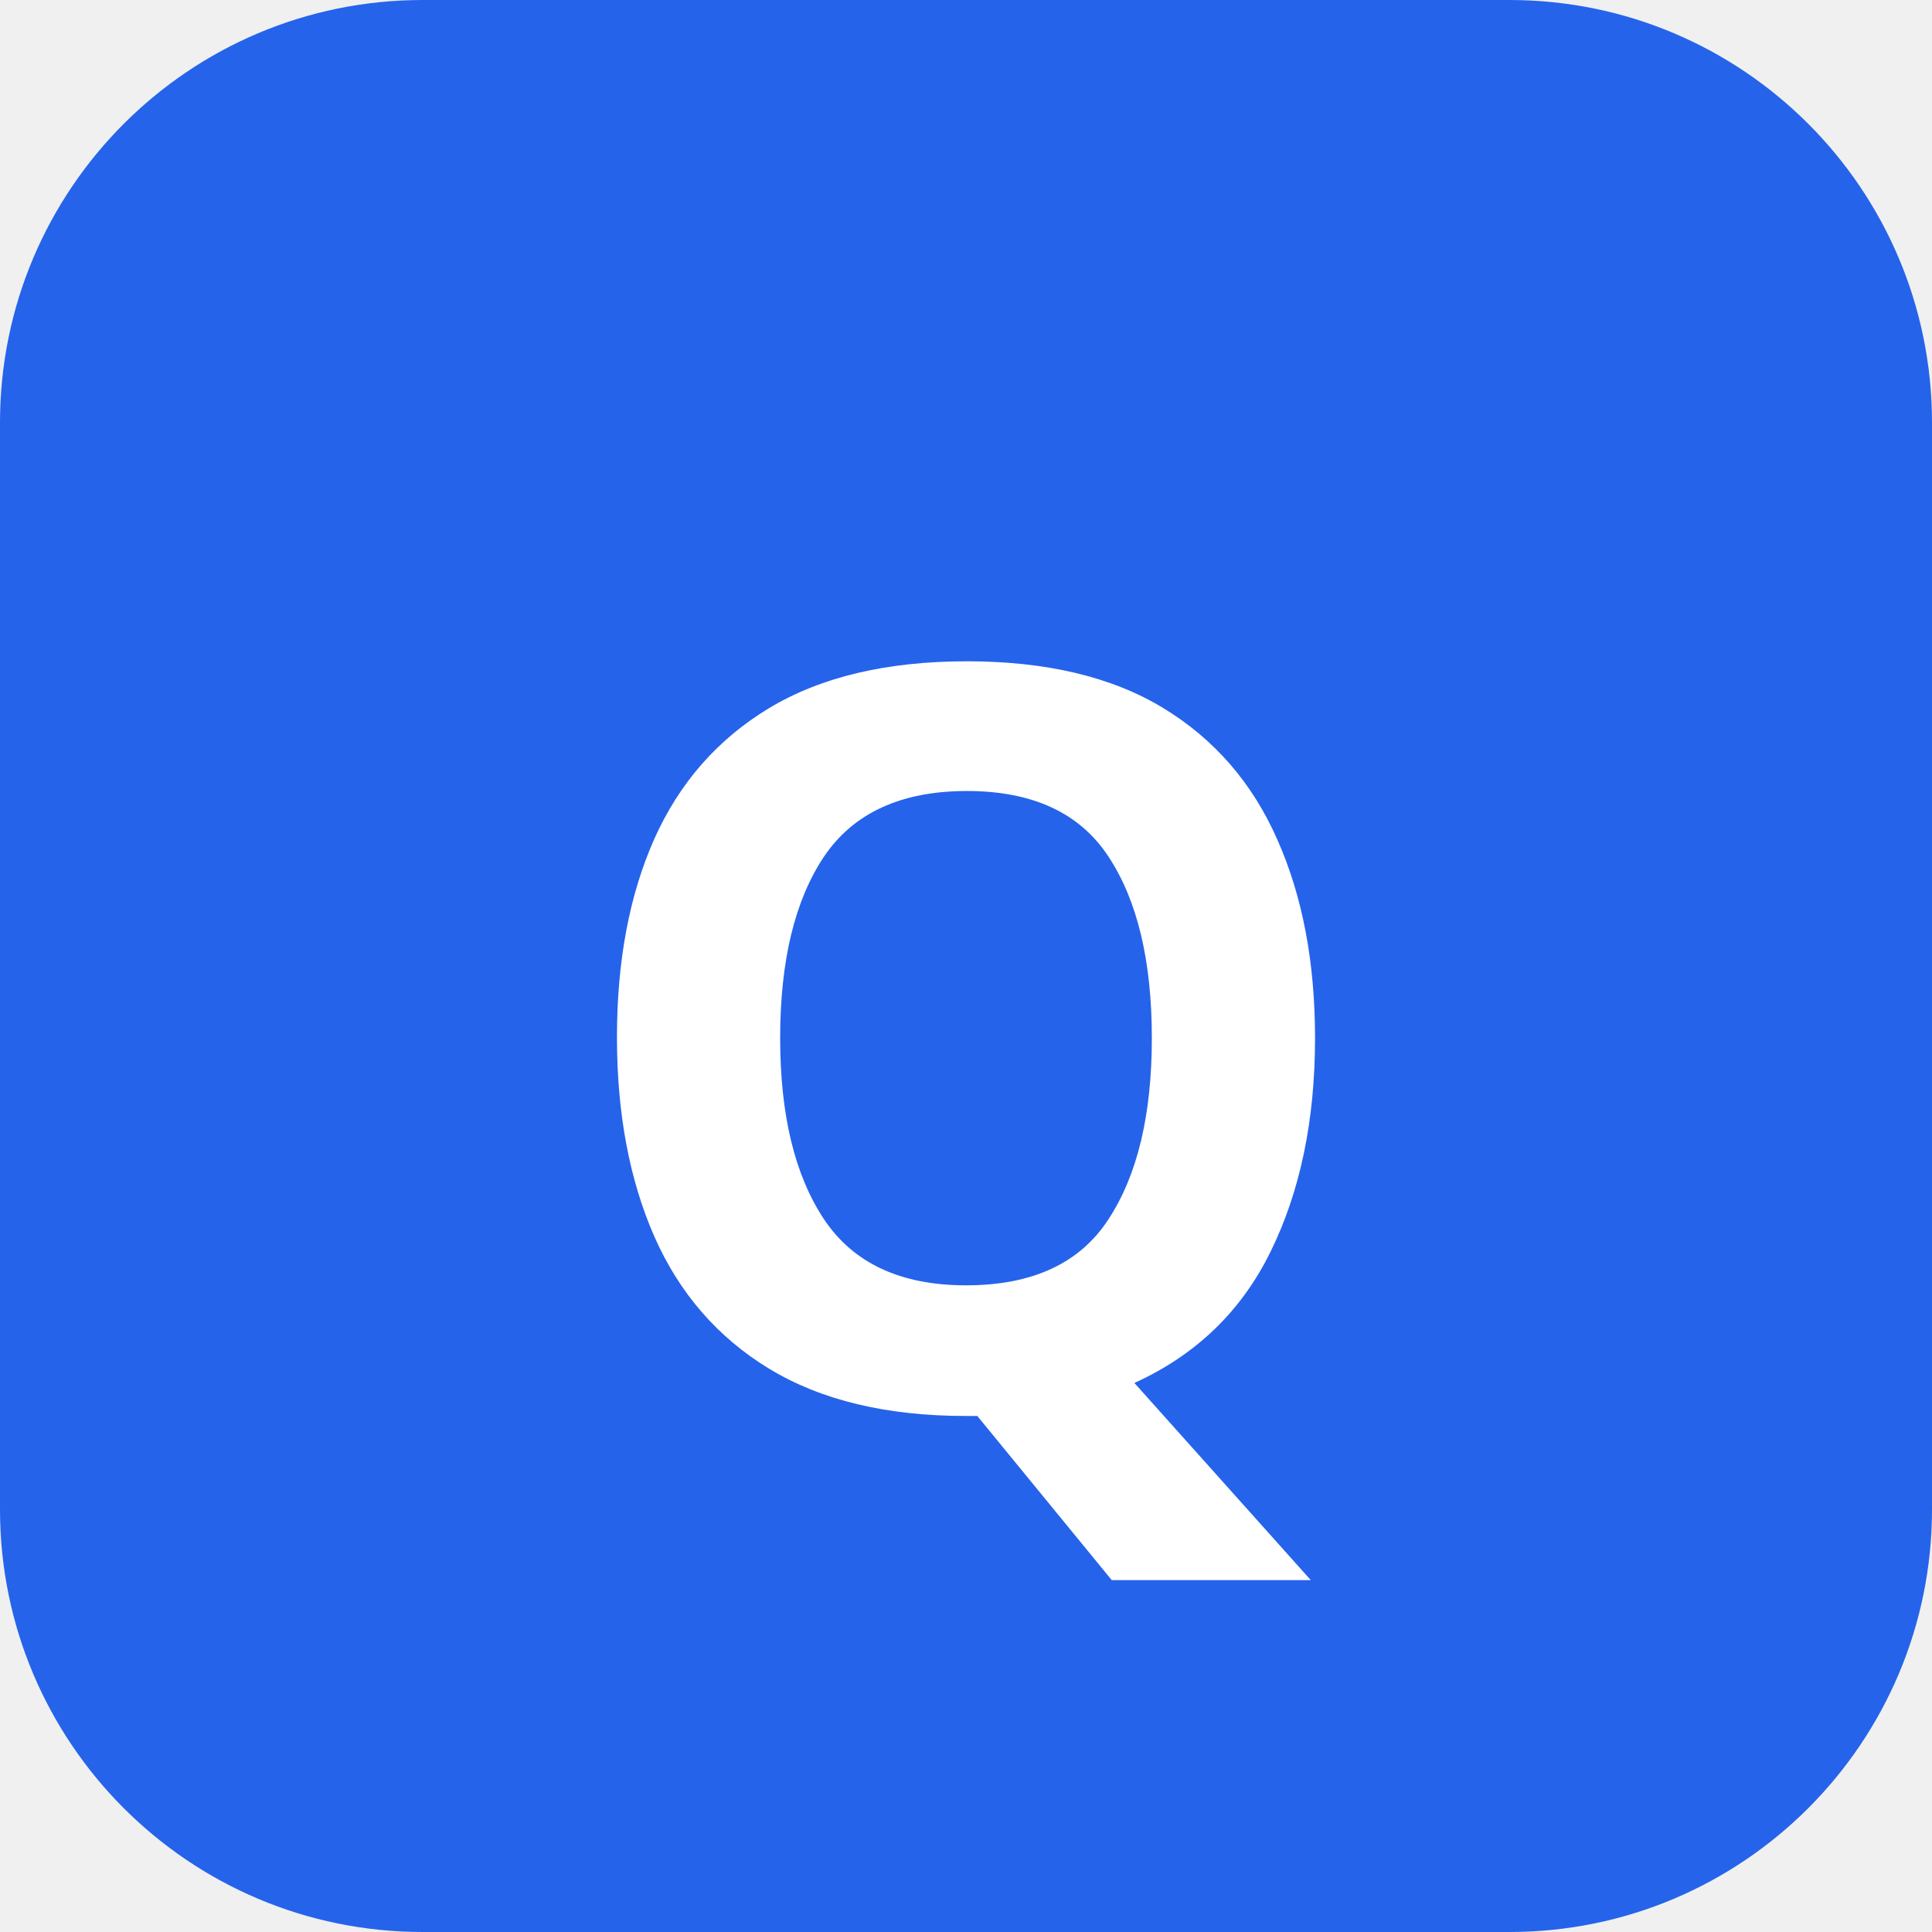
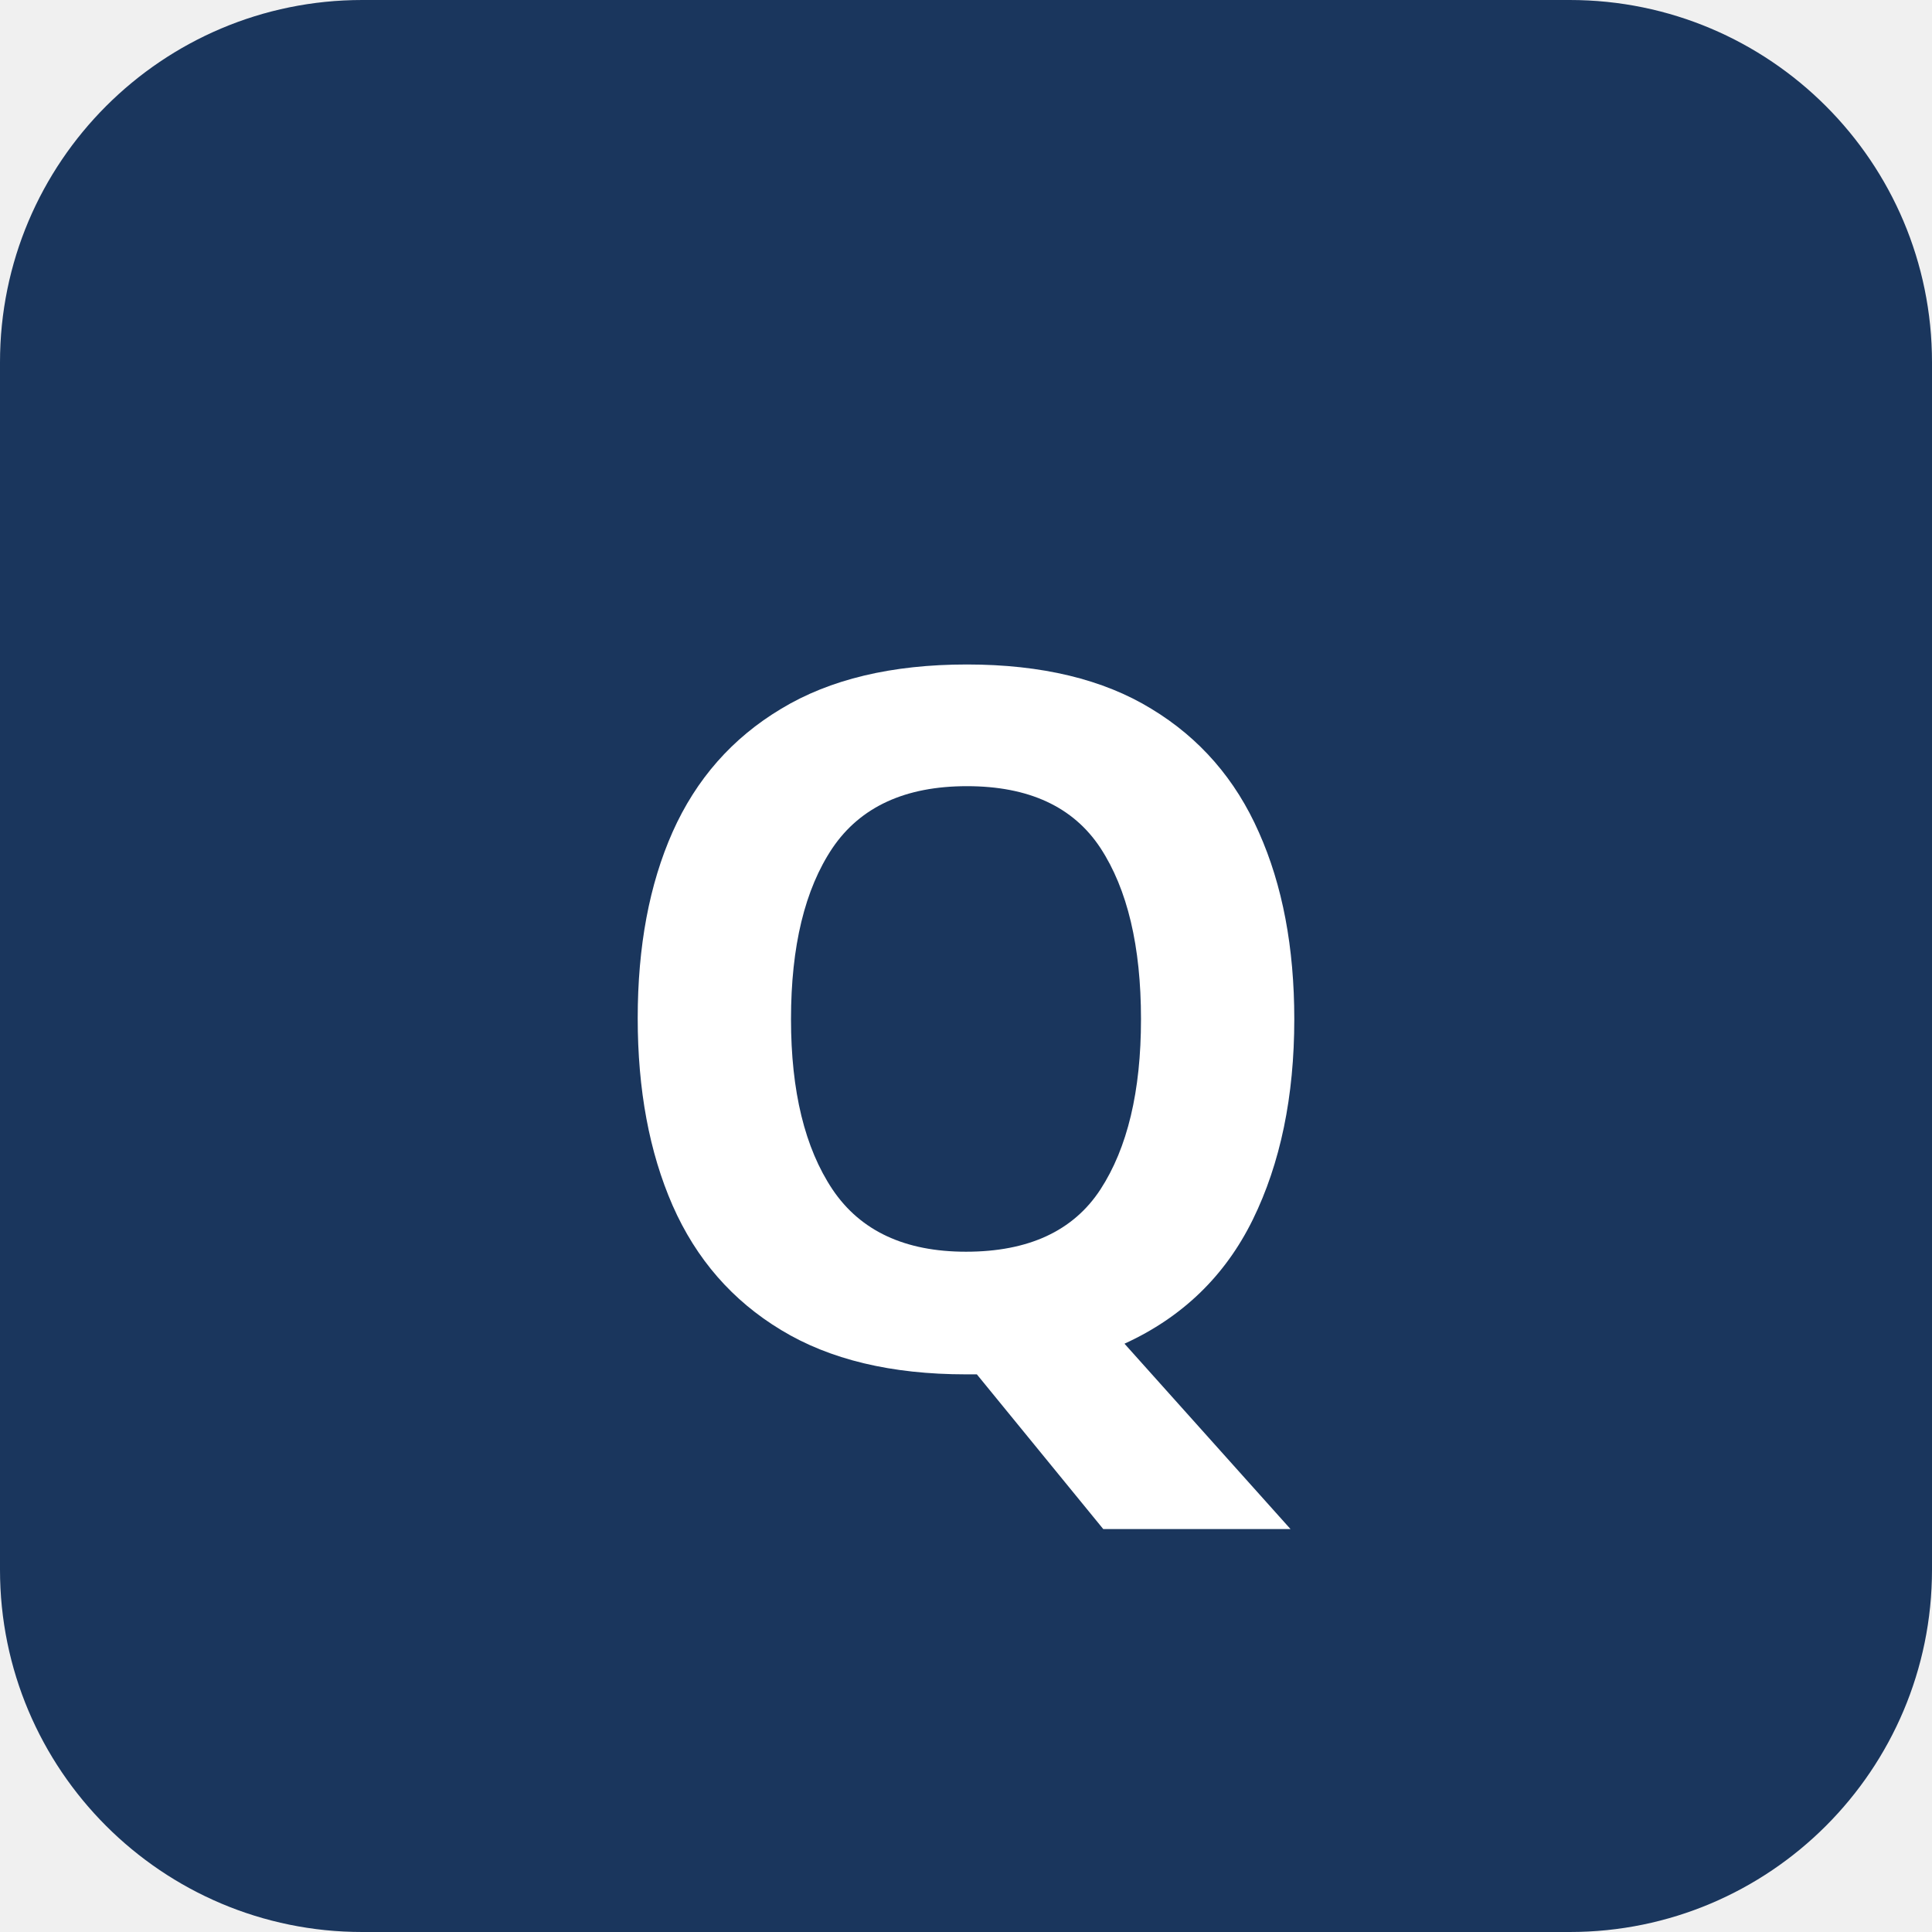
<svg xmlns="http://www.w3.org/2000/svg" viewBox="0 0 64 64" width="64" height="64">
-   <rect width="64" height="64" rx="14" fill="#2563eb" />
-   <text x="50%" y="54%" dominant-baseline="middle" text-anchor="middle" font-family="ui-sans-serif, system-ui, sans-serif" font-size="34" font-weight="700" fill="#ffffff">Q</text>
+   <rect width="64" height="64" rx="12" fill="#1a365d" />
+   <text x="50%" y="53%" dominant-baseline="middle" text-anchor="middle" font-family="ui-sans-serif, system-ui, sans-serif" font-size="32" font-weight="600" fill="#ffffff">Q</text>
</svg>
